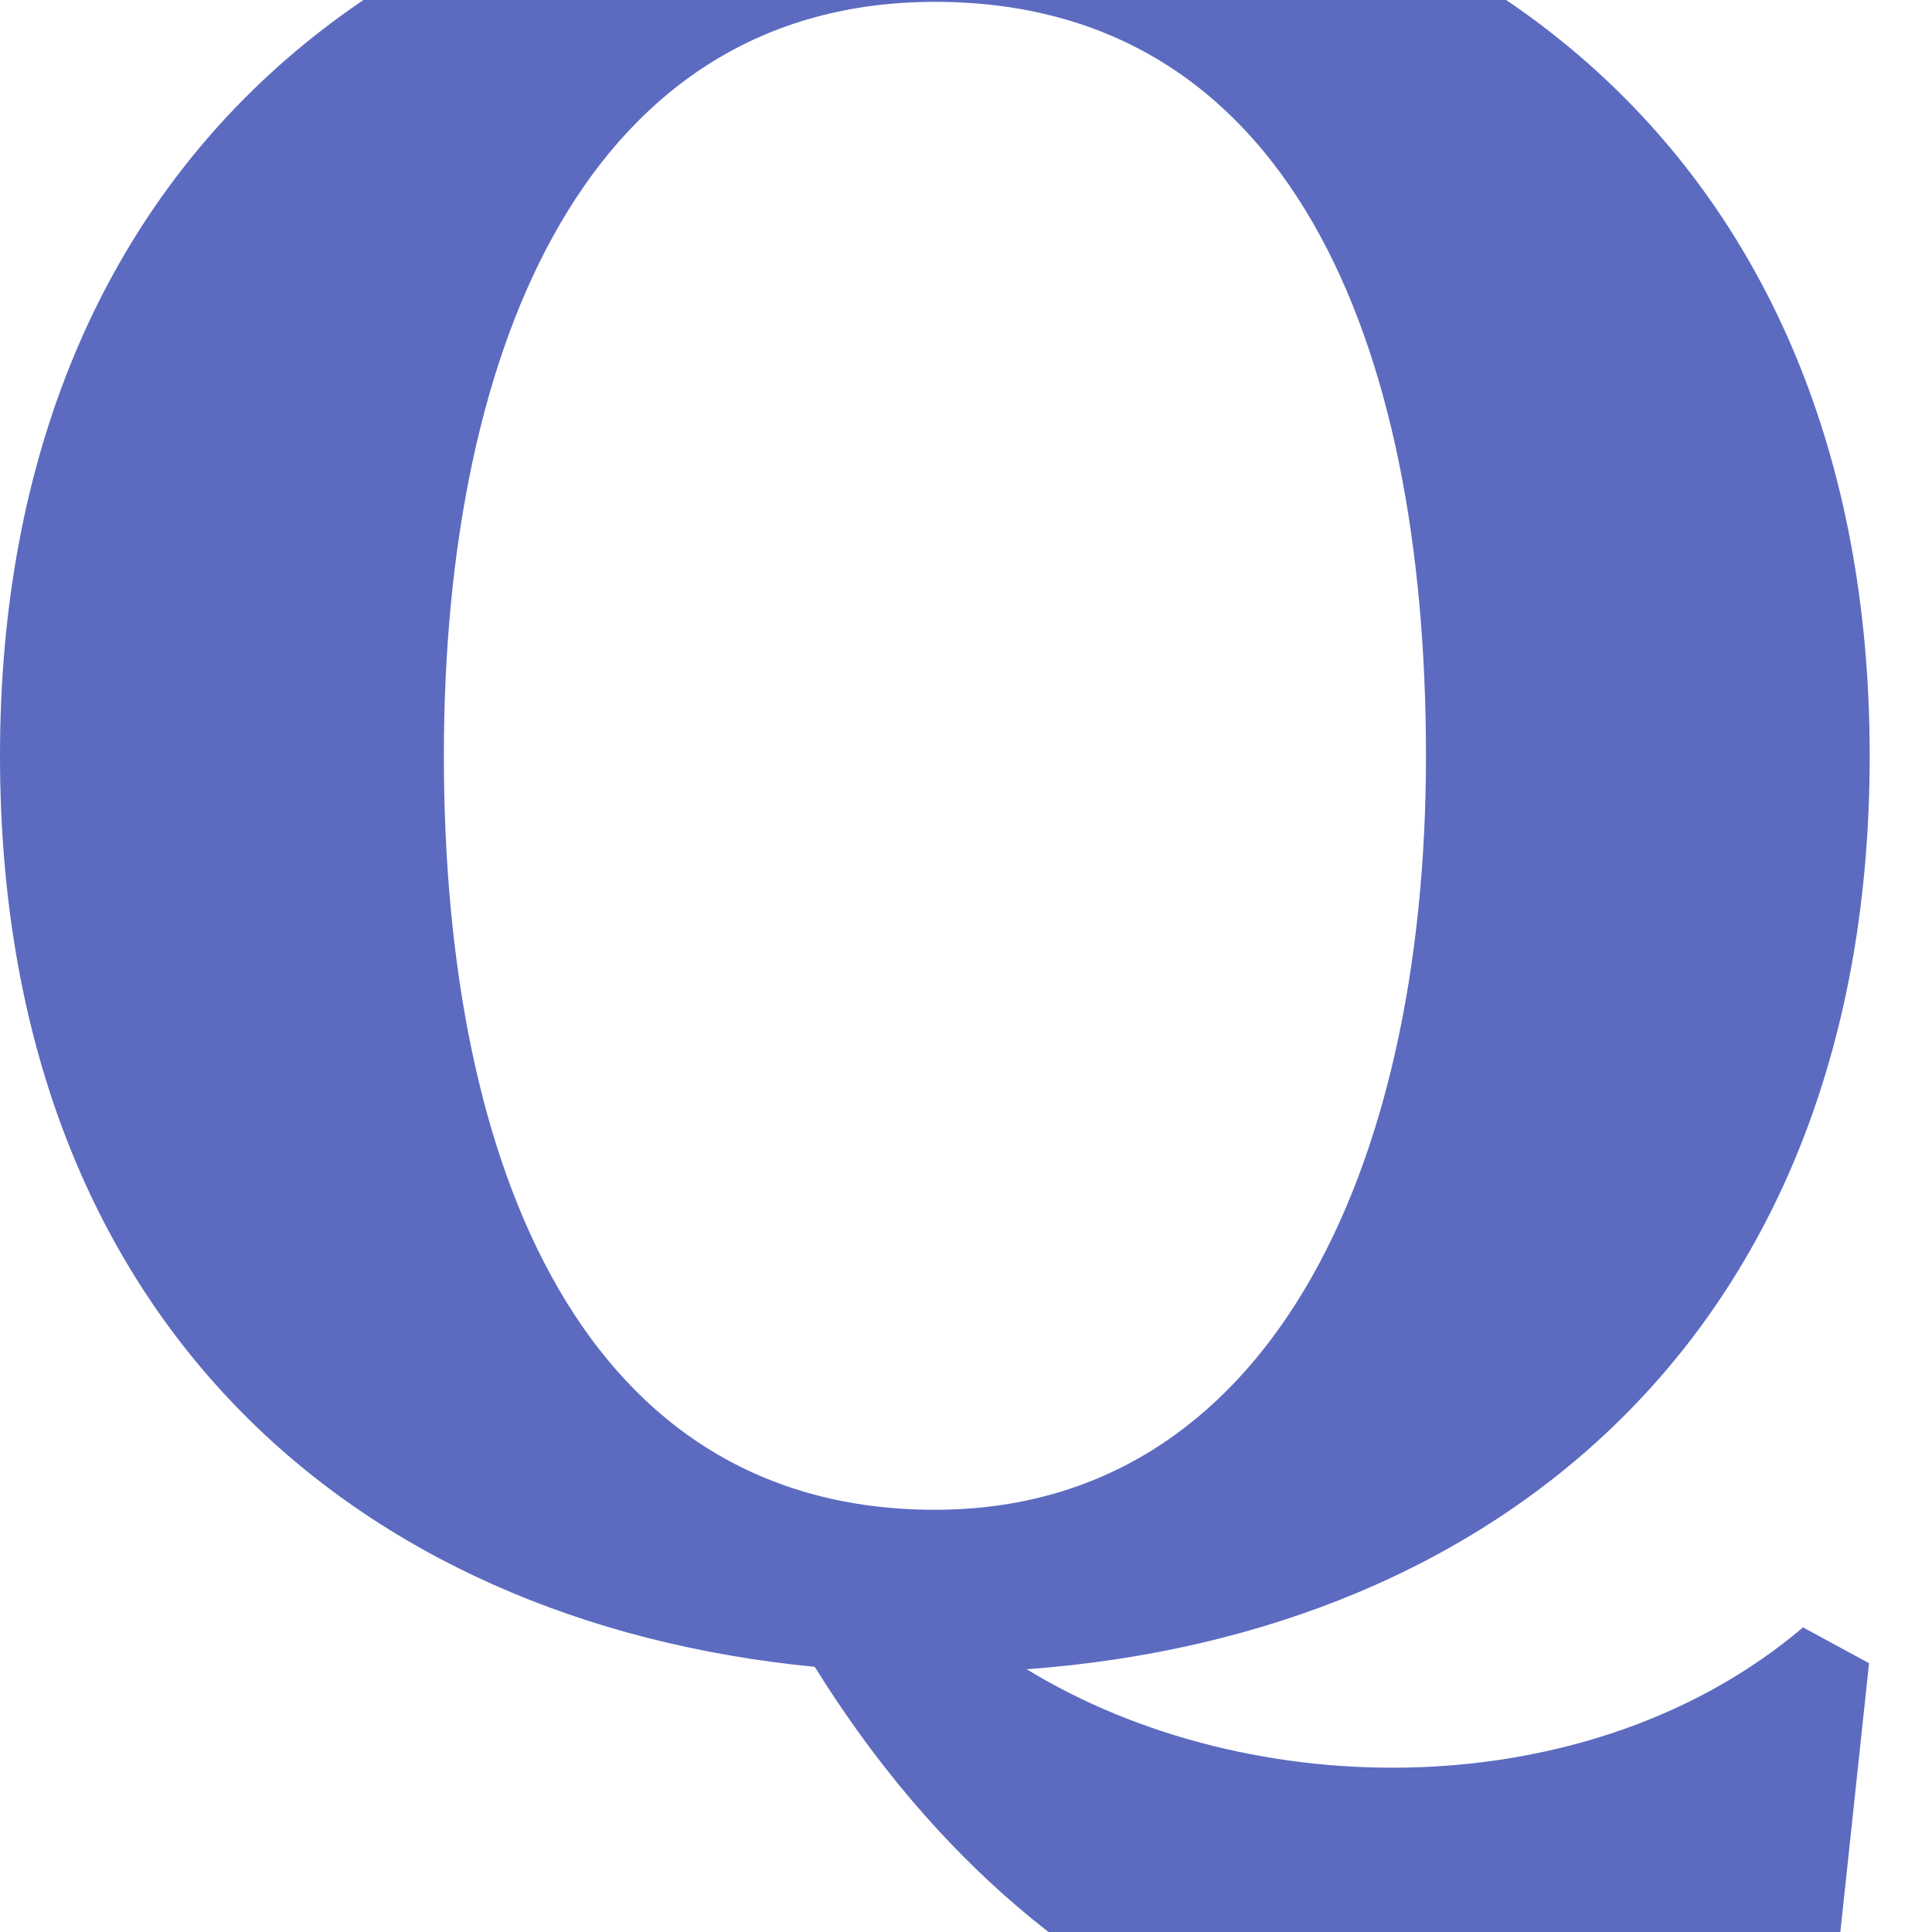
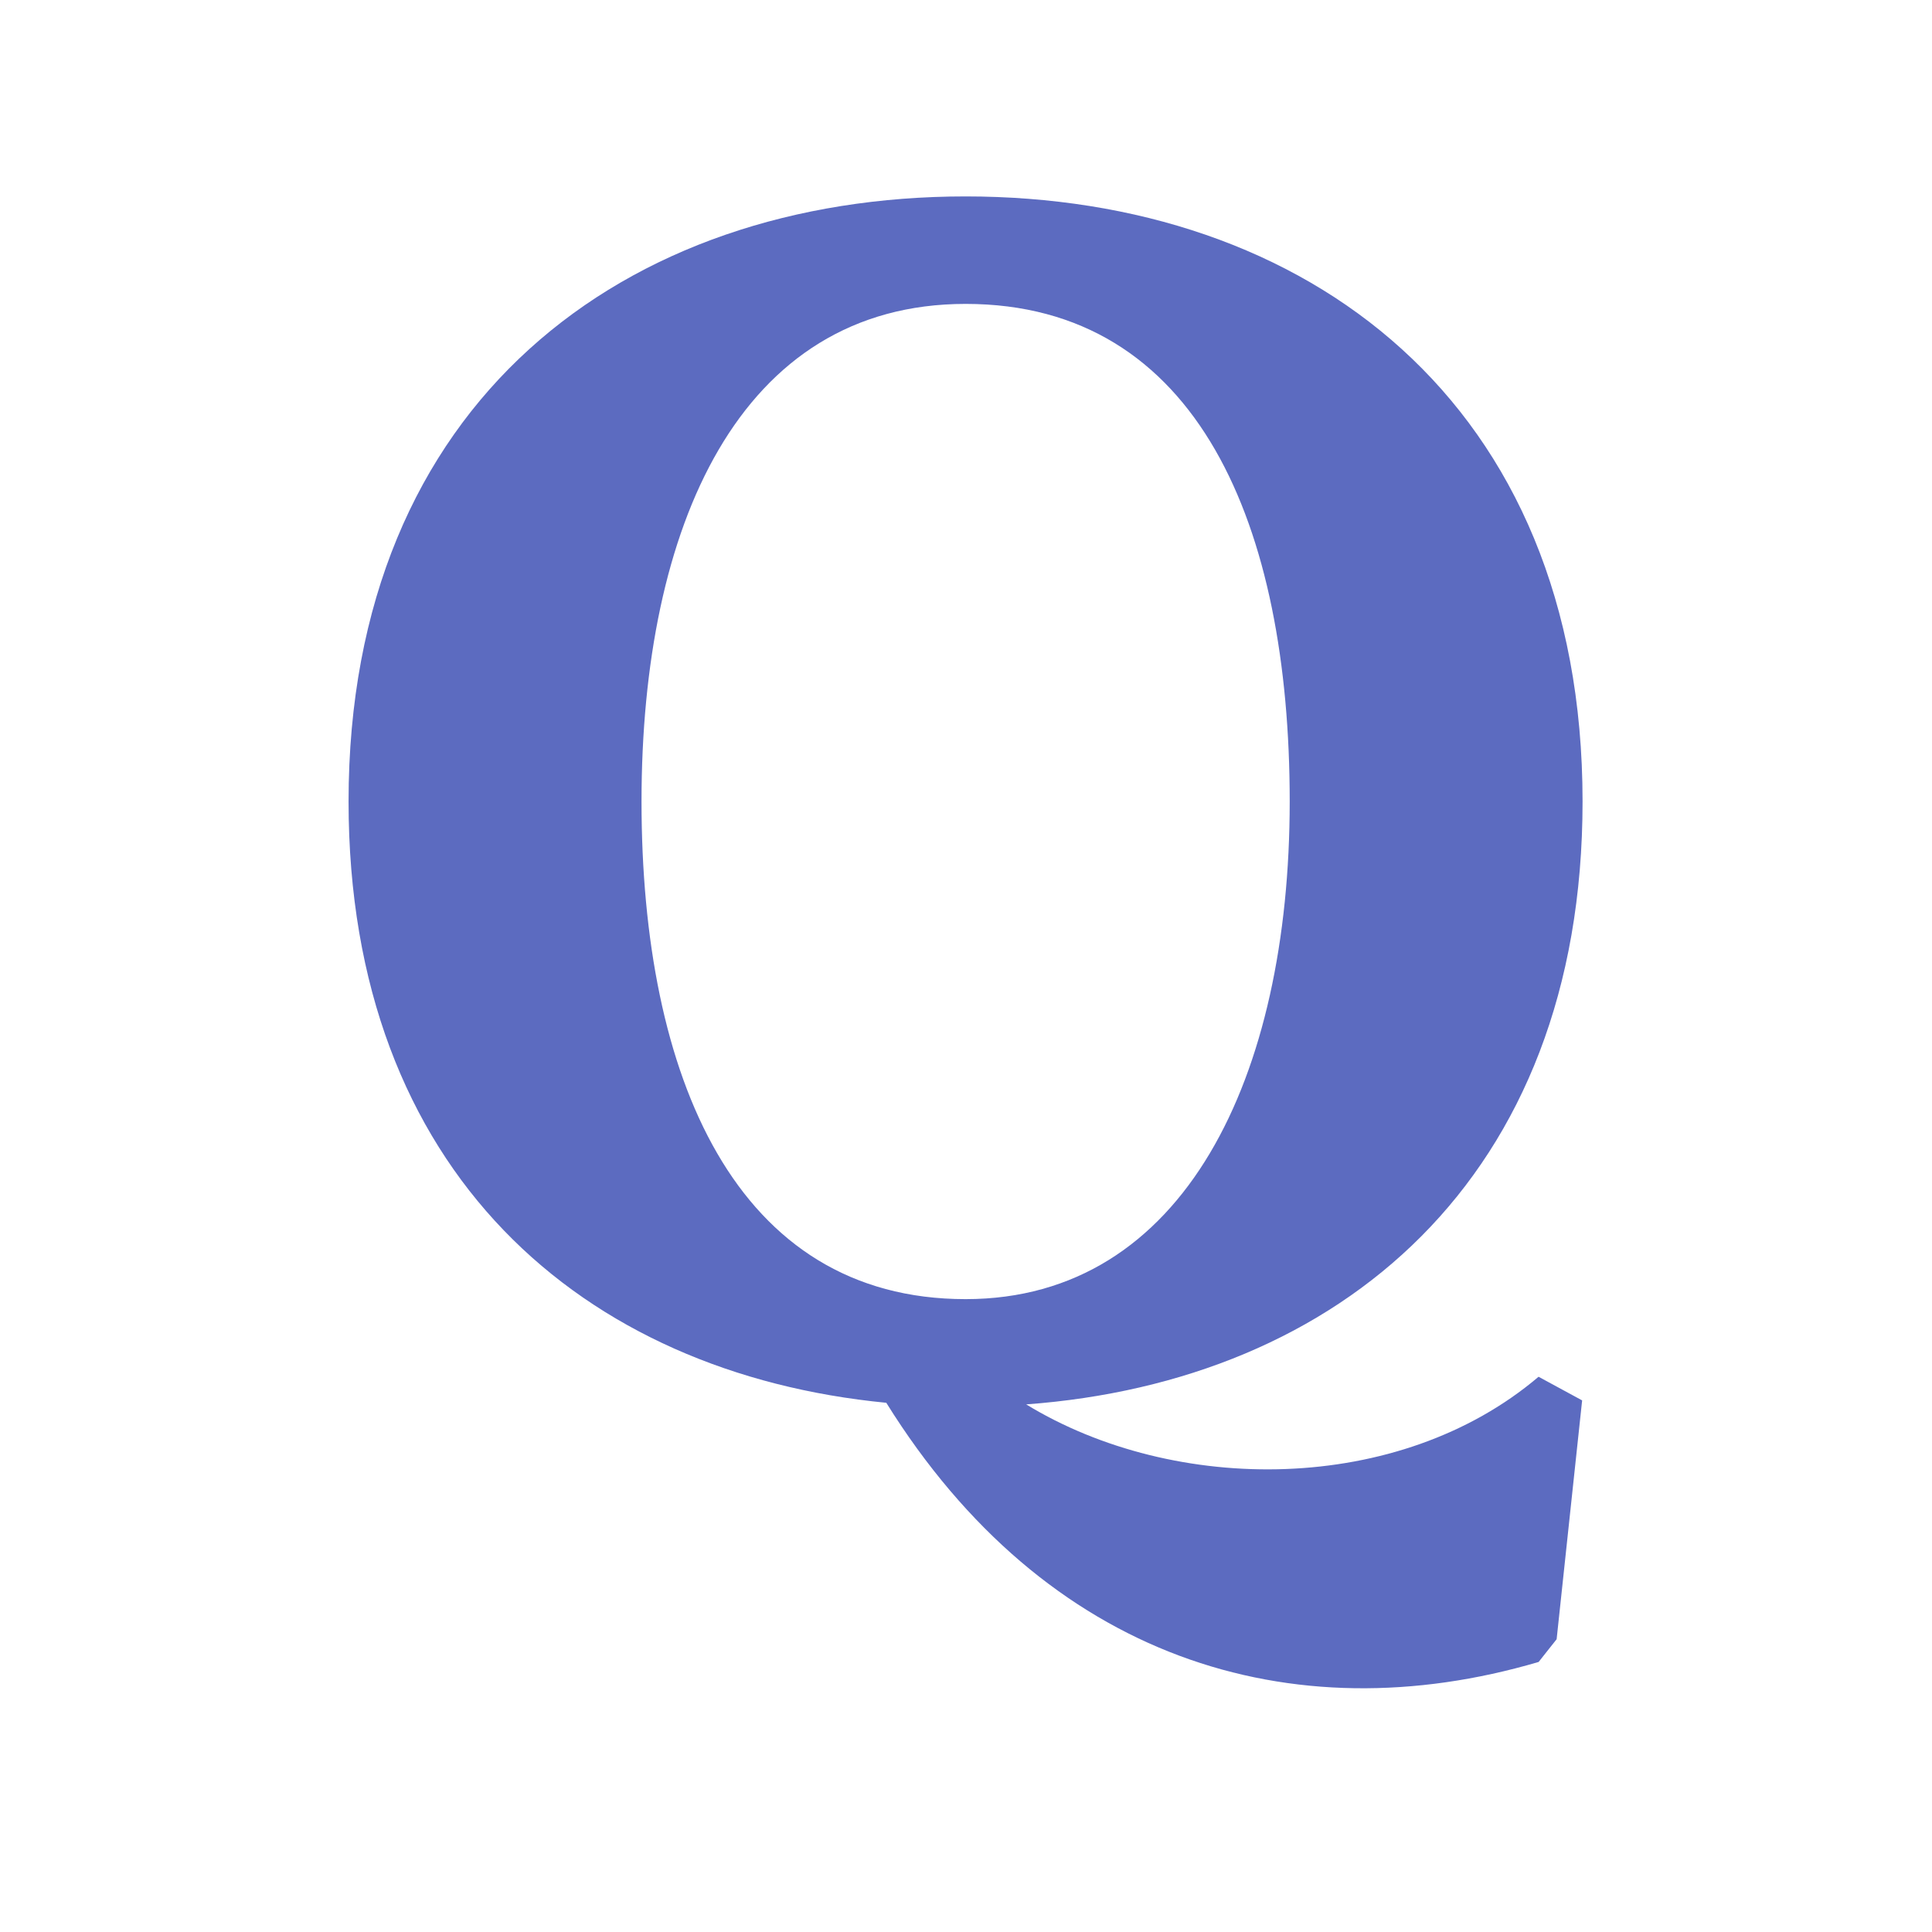
<svg xmlns="http://www.w3.org/2000/svg" viewBox="0 0 24 24" width="24" height="24">
-   <path fill-rule="evenodd" clip-rule="evenodd" d="M11.613 0C18.027 0 23.226 3.87 23.226 11.388c0 7.115-4.594 10.917-10.472 11.348 2.796 1.708 7.018 1.71 9.644-.52l.82.445-.48 4.495-.339.428C17.736 28.956 13.12 27.524 10.121 22.706 4.412 22.153 0 18.371 0 11.388 0 3.868 5.199 0 11.613 0zm.001 20.755c4.121 0 6.1-4.193 6.1-9.366 0-5.173-1.715-9.366-6.1-9.366-4.261 0-6.1 4.193-6.1 9.366 0 5.173 1.767 9.366 6.1 9.366z" fill="#5C6BC0" transform="translate(0, -2)" />
+   <g transform="translate(4.33, 2.44) scale(0.66)">
+     <path fill-rule="evenodd" clip-rule="evenodd" d="M11.613 0C18.027 0 23.226 3.87 23.226 11.388c0 7.115-4.594 10.917-10.472 11.348 2.796 1.708 7.018 1.71 9.644-.52l.82.445-.48 4.495-.339.428C17.736 28.956 13.12 27.524 10.121 22.706 4.412 22.153 0 18.371 0 11.388 0 3.868 5.199 0 11.613 0zm.001 20.755c4.121 0 6.1-4.193 6.1-9.366 0-5.173-1.715-9.366-6.1-9.366-4.261 0-6.1 4.193-6.1 9.366 0 5.173 1.767 9.366 6.1 9.366z" fill="#5C6BC0" />
+   </g>
</svg>
